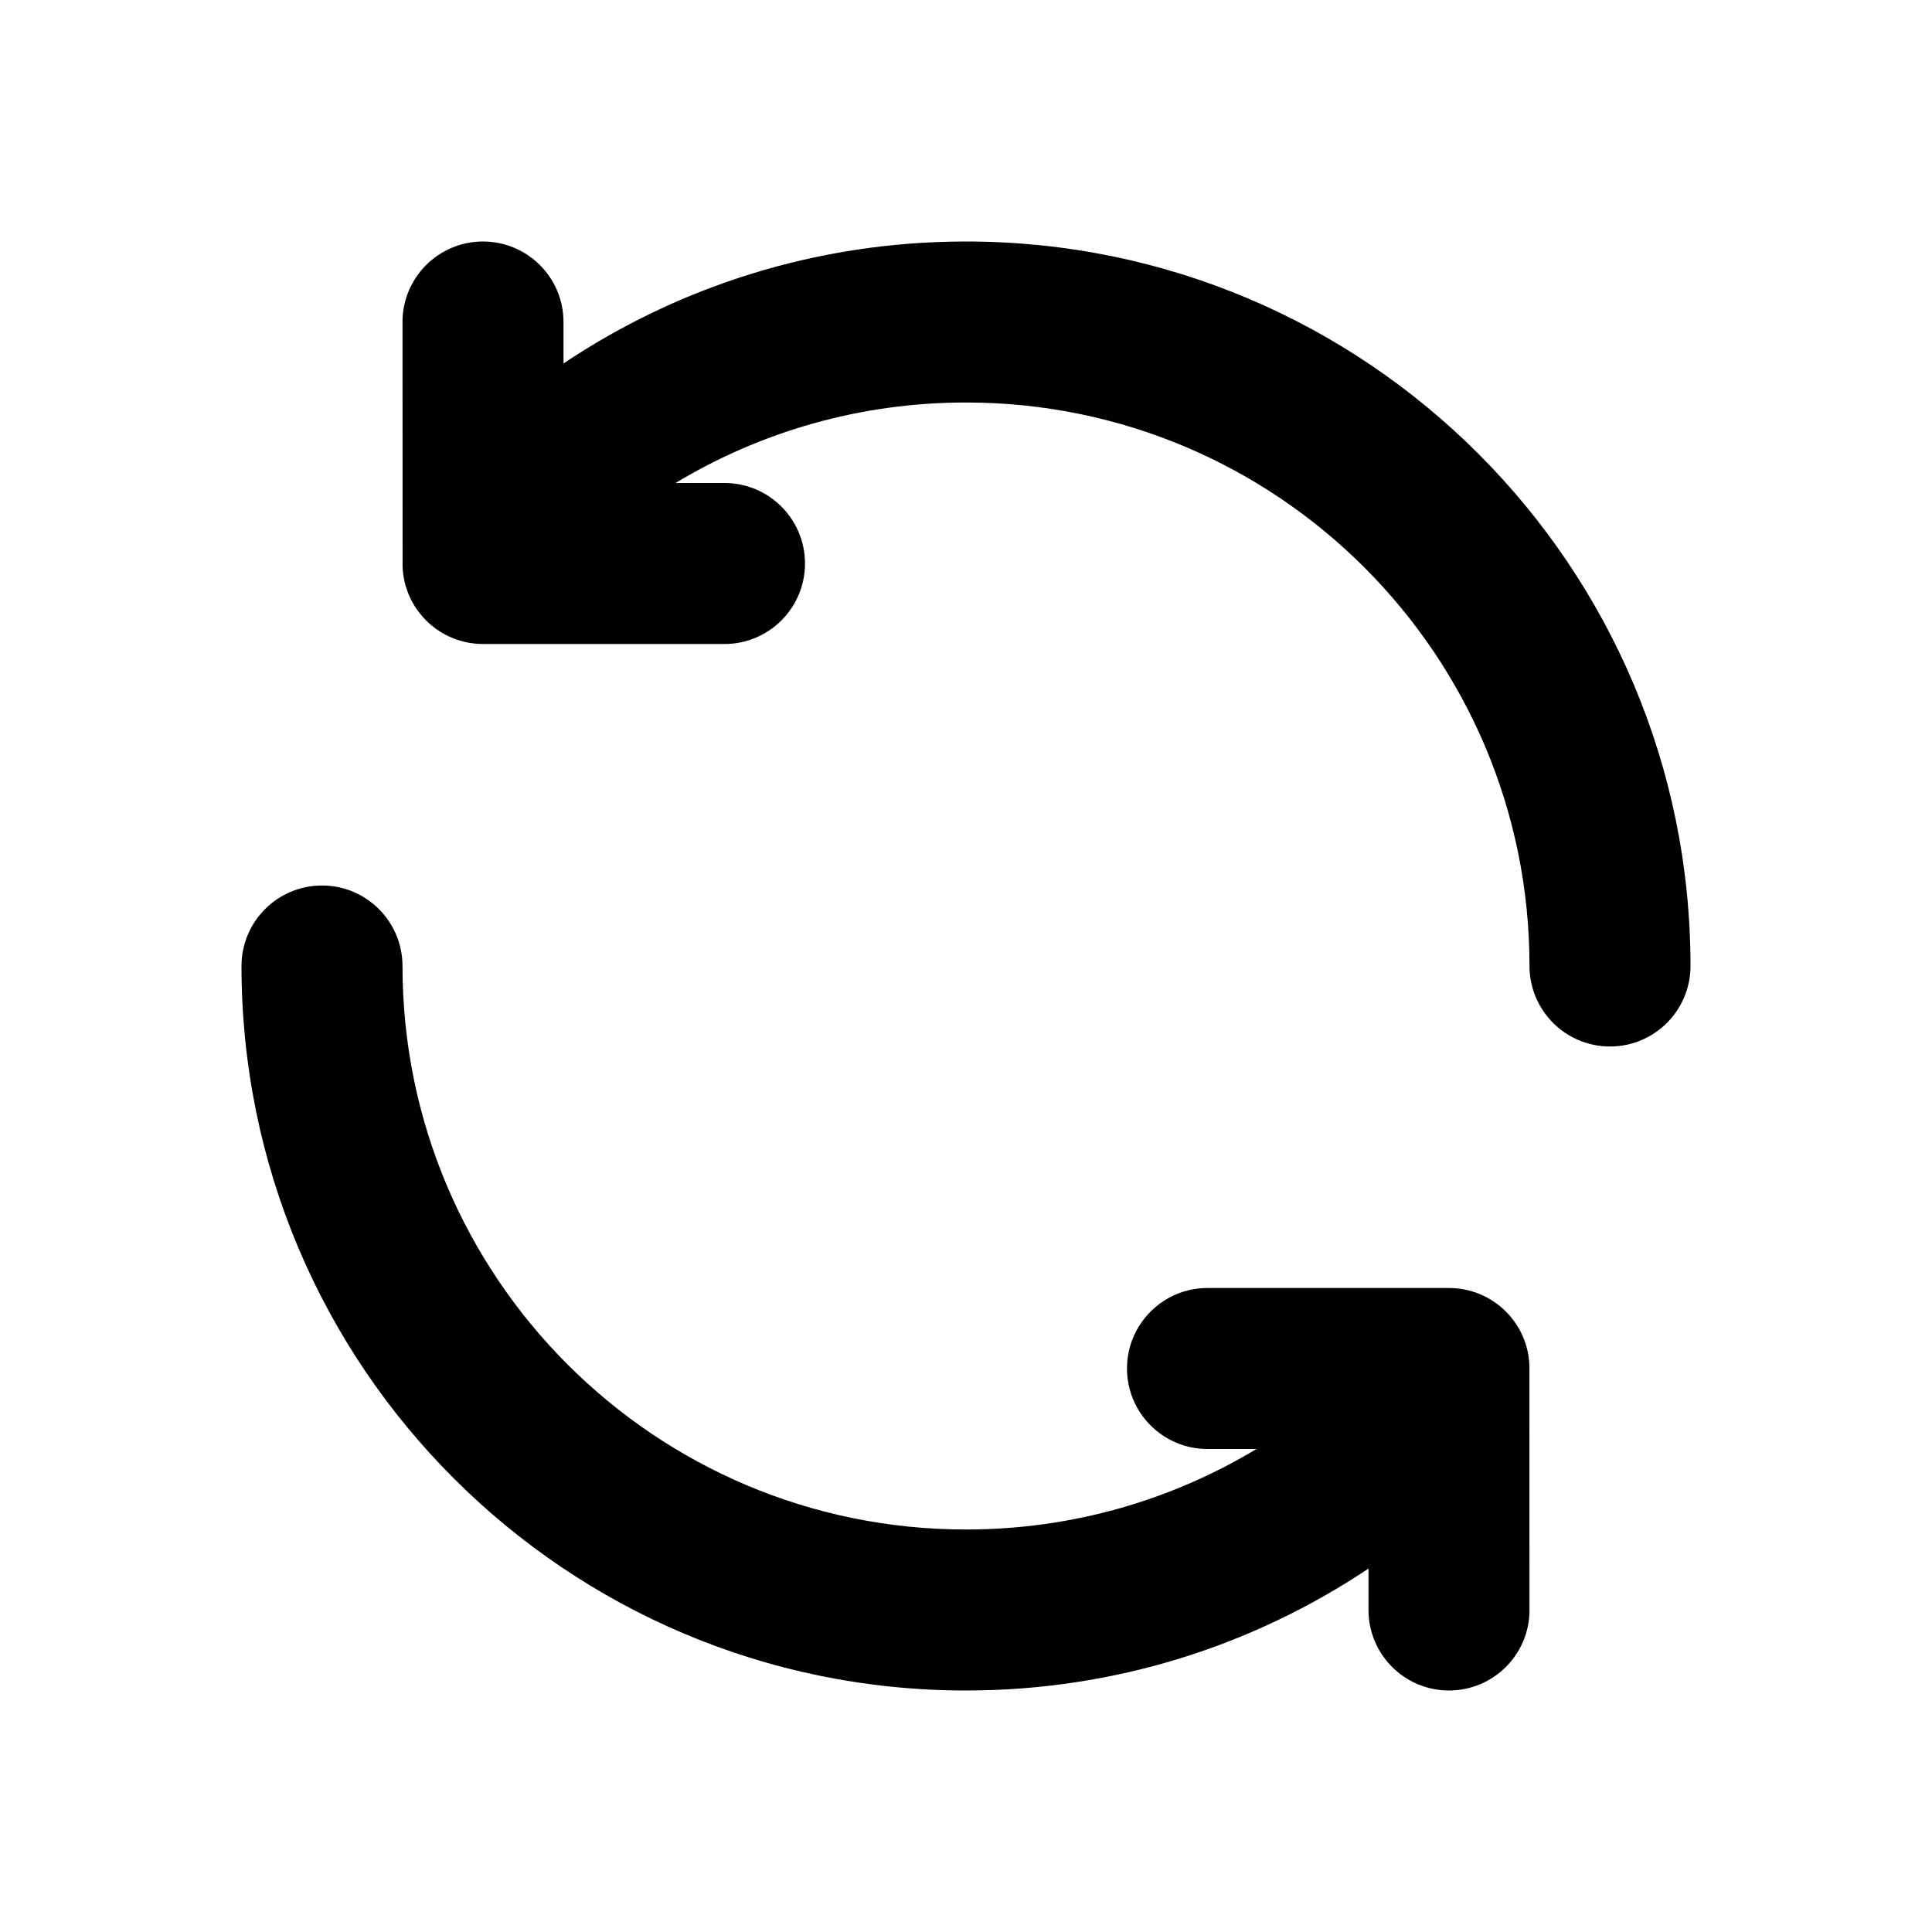
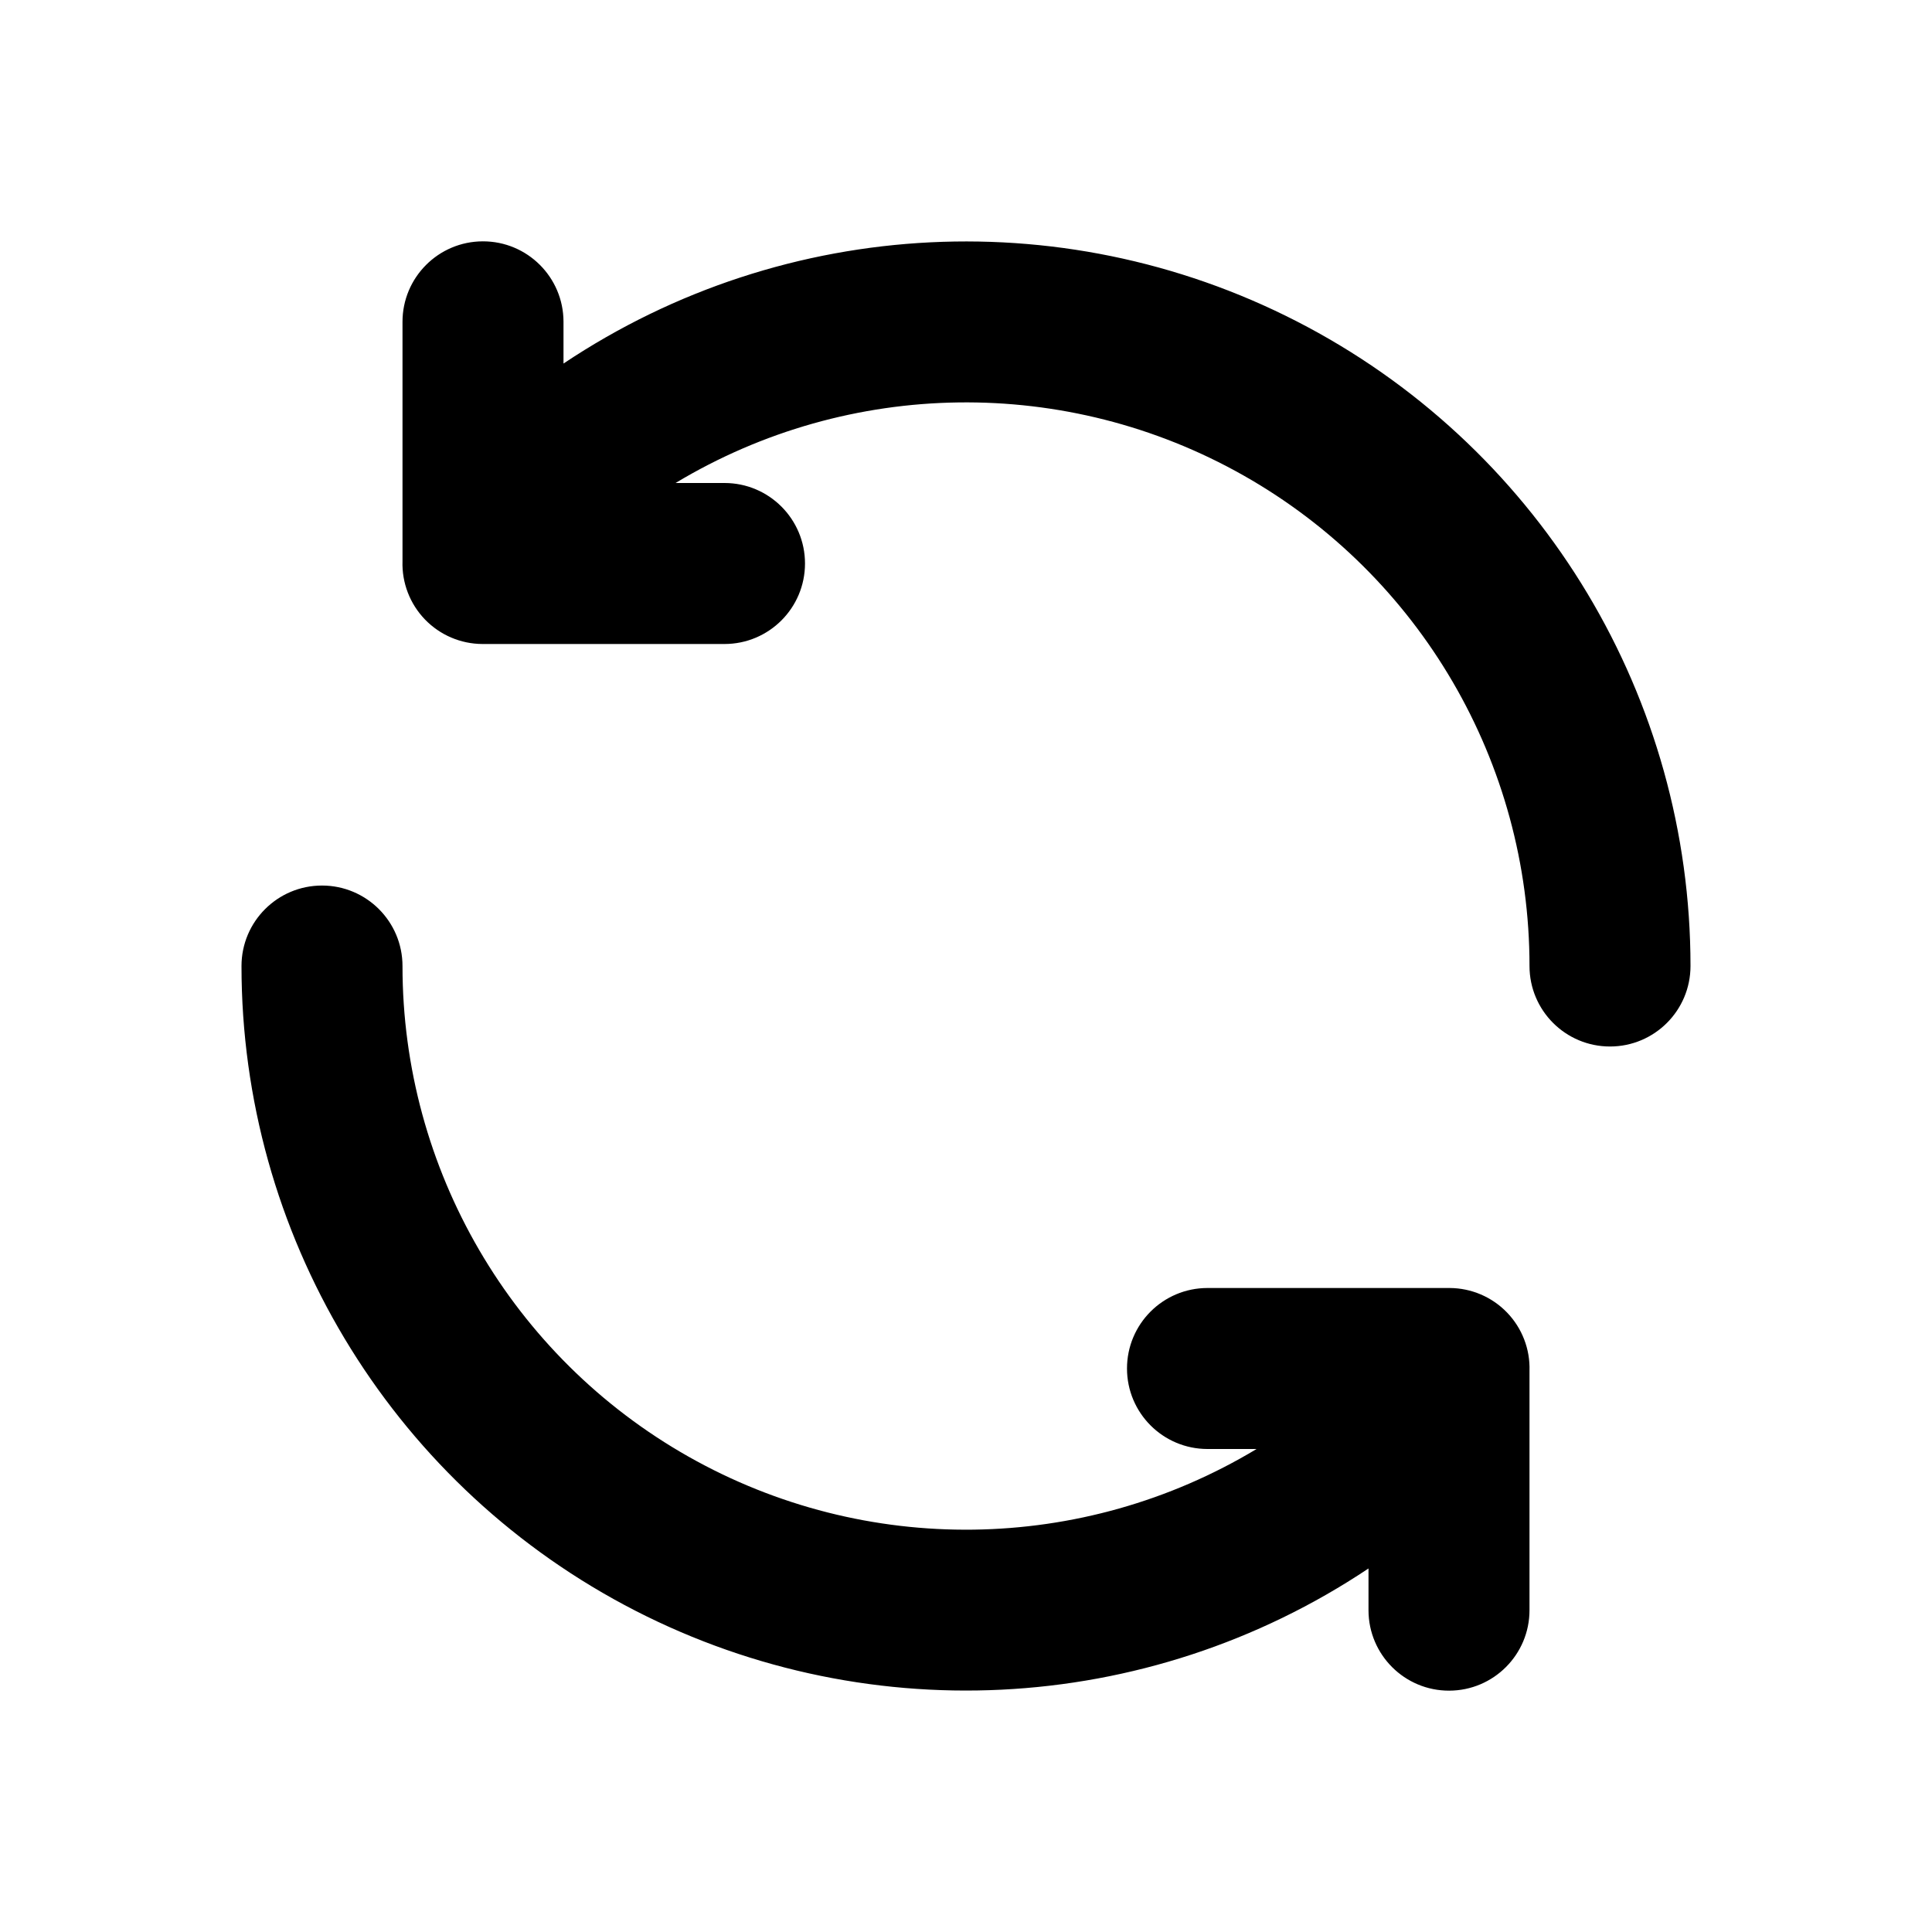
<svg xmlns="http://www.w3.org/2000/svg" viewBox="0 0 24 24">
-   <path d="M21 12c0 .552-.448 1-1 1s-1-.448-1-1c0-3.866-3.134-7-7-7-1.32 0-2.554.365-3.608 1l.608-0C9.552 6 10 6.448 10 7s-.448 1-1.0 1L5.993 8c-.253-.002-.506-.099-.7-.293-.203-.203-.3-.47-.292-.736C5 2.283 5 4.006 5 4 5 3.448 5.448 3 6 3c.551 0 .998.446 1.0.996v.519C8.43 3.558 10.15 3 12 3c4.971 0 9 4.029 9 9zm-5.392 6l-.608 0C14.448 18 14 17.552 14 17s.448-1.0 1-1L18.007 16c.253.002.506.099.7.293.203.203.3.47.292.736C19 21.717 19 19.994 19 20 19 20.552 18.552 21 18 21c-.551 0-.998-.446-1-.996v-.519C15.57 20.442 13.85 21 12 21c-4.971 0-9-4.029-9-9 0-.552.448-1 1-1s1 .448 1 1c0 3.866 3.134 7 7 7 1.32 0 2.554-.365 3.608-1z" />
+   <path d="M21 12a1 1 0 01-2 0A7 7 0 008.392 6H9a1 1 0 010 2H5.993A.997.997 0 015 6.971V4a1 1 0 012-.004v.52A9 9 0 0121 12zm-5.392 6H15a1 1 0 010-2h3.007A.997.997 0 0119 17.029V20a1 1 0 01-2 .004v-.52A9 9 0 013 12a1 1 0 012 .001 7 7 0 0010.608 6z" />
</svg>
